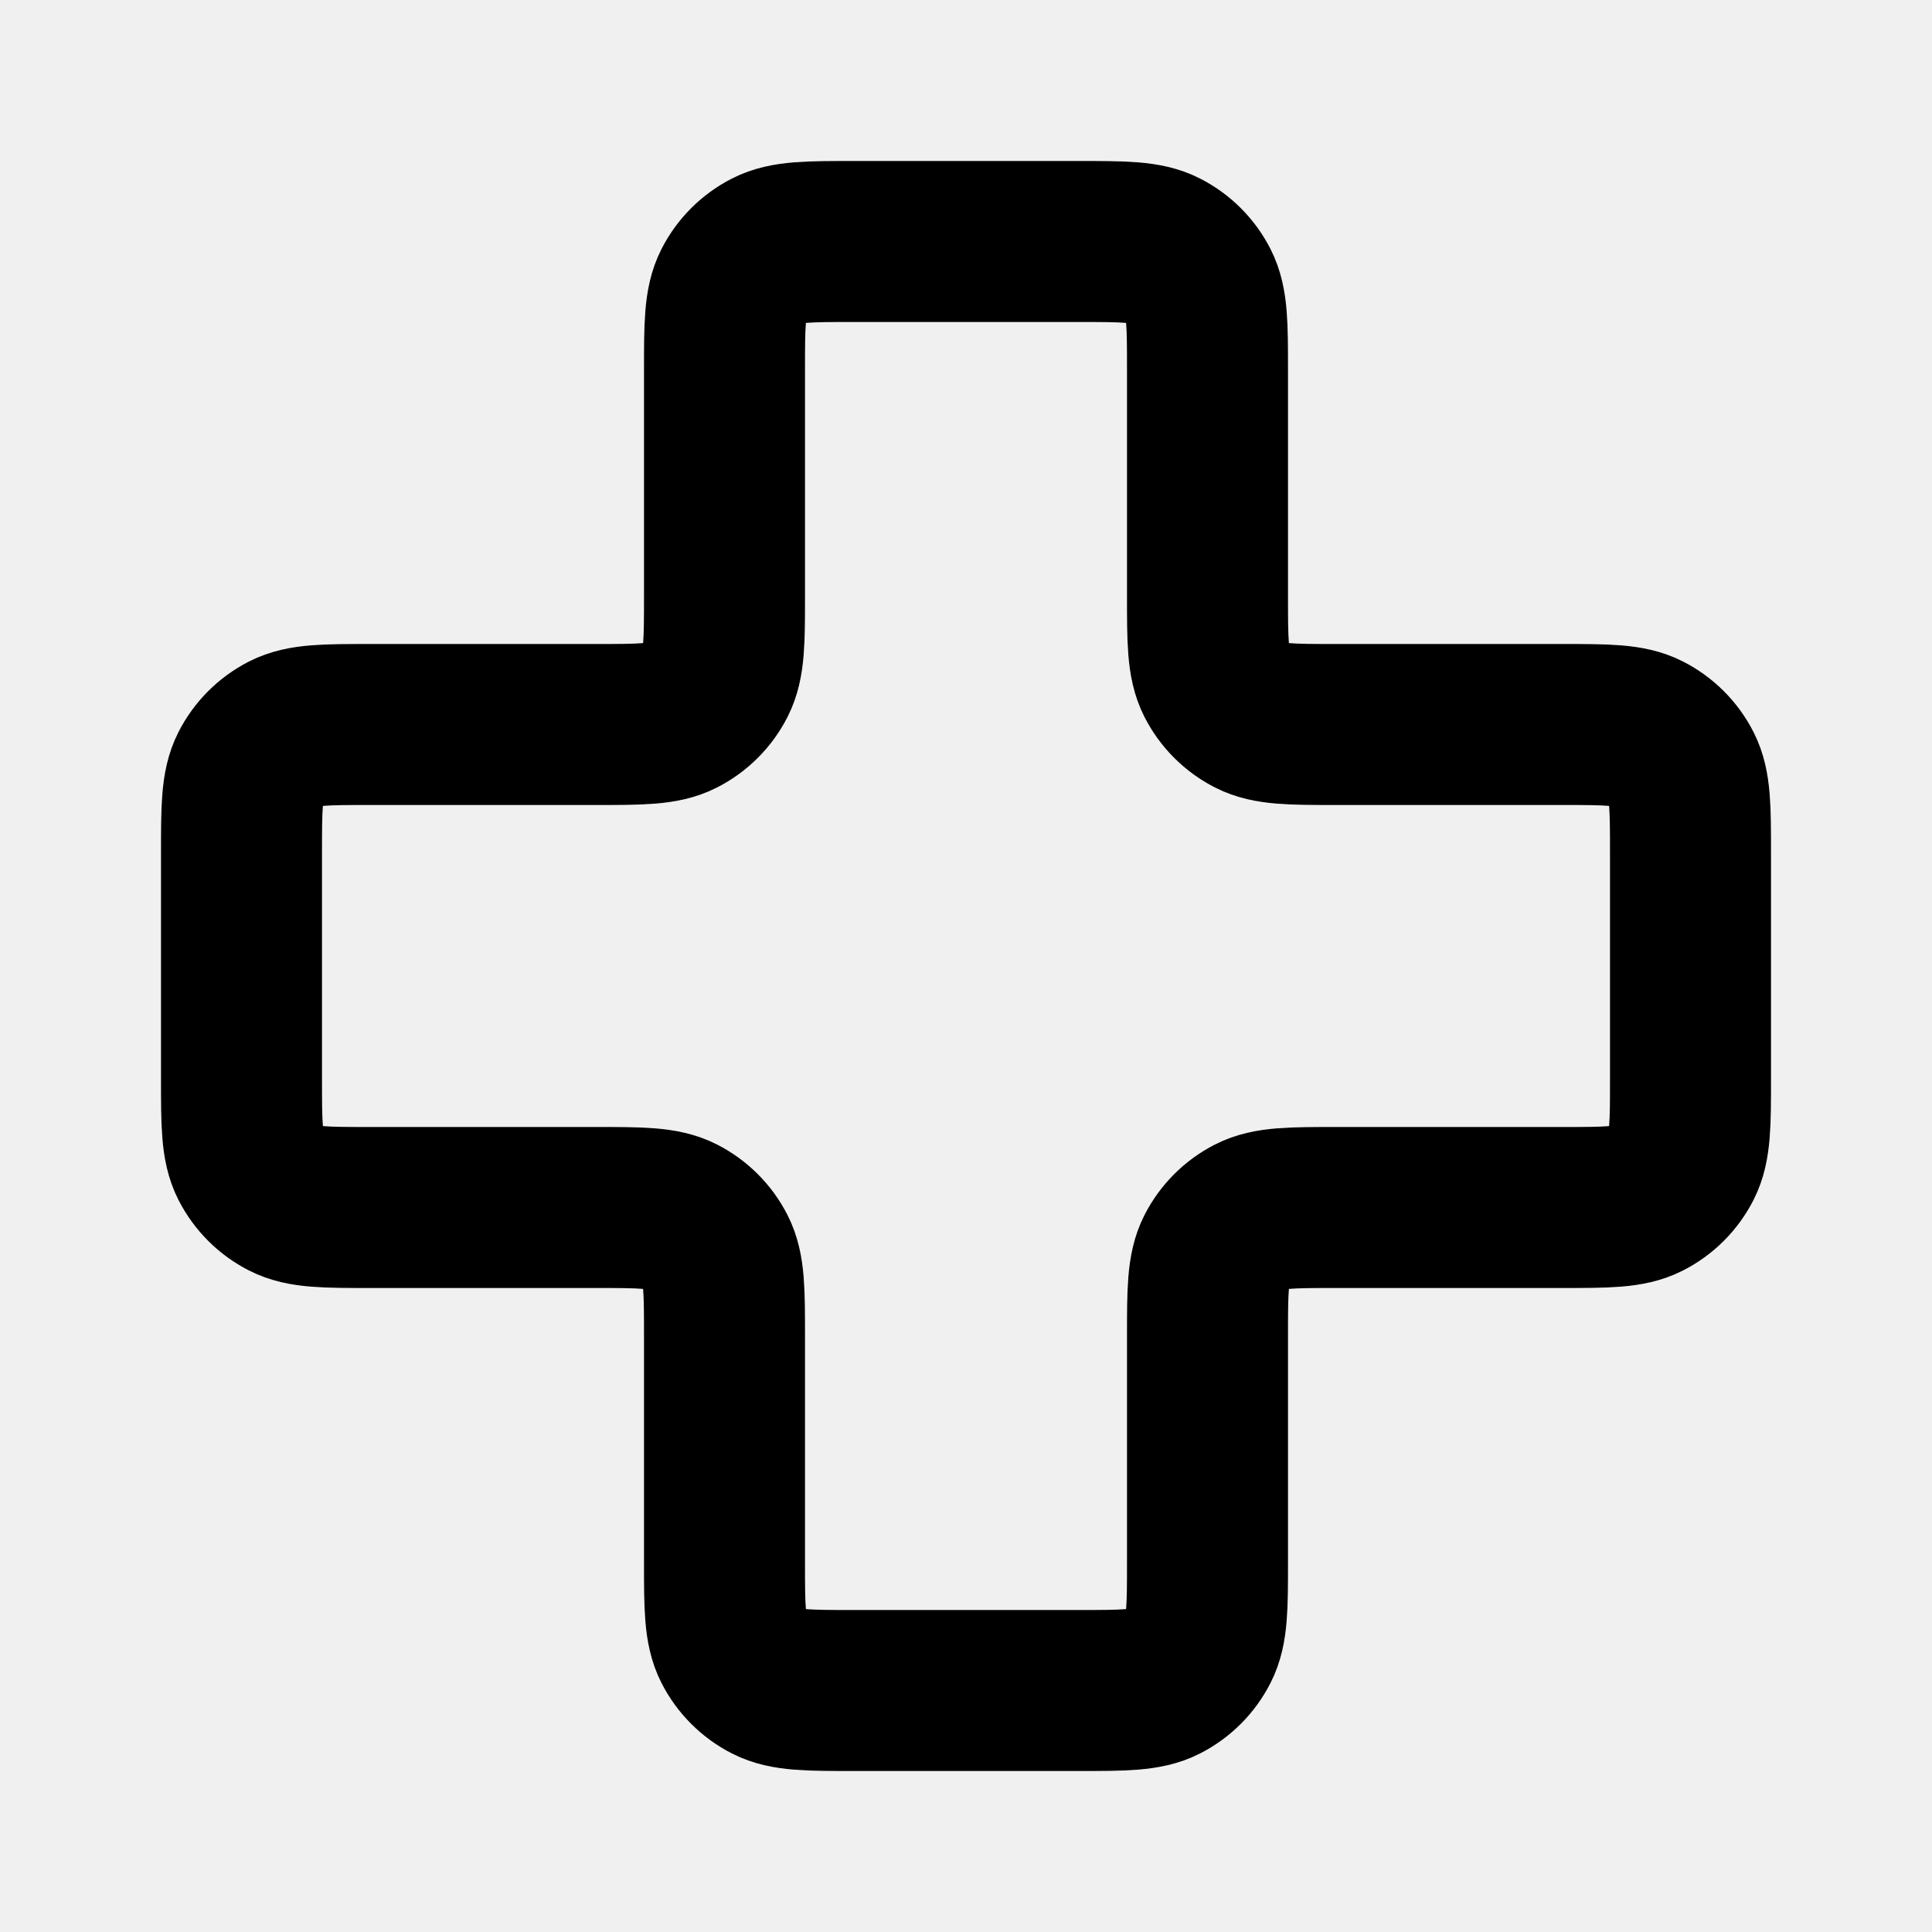
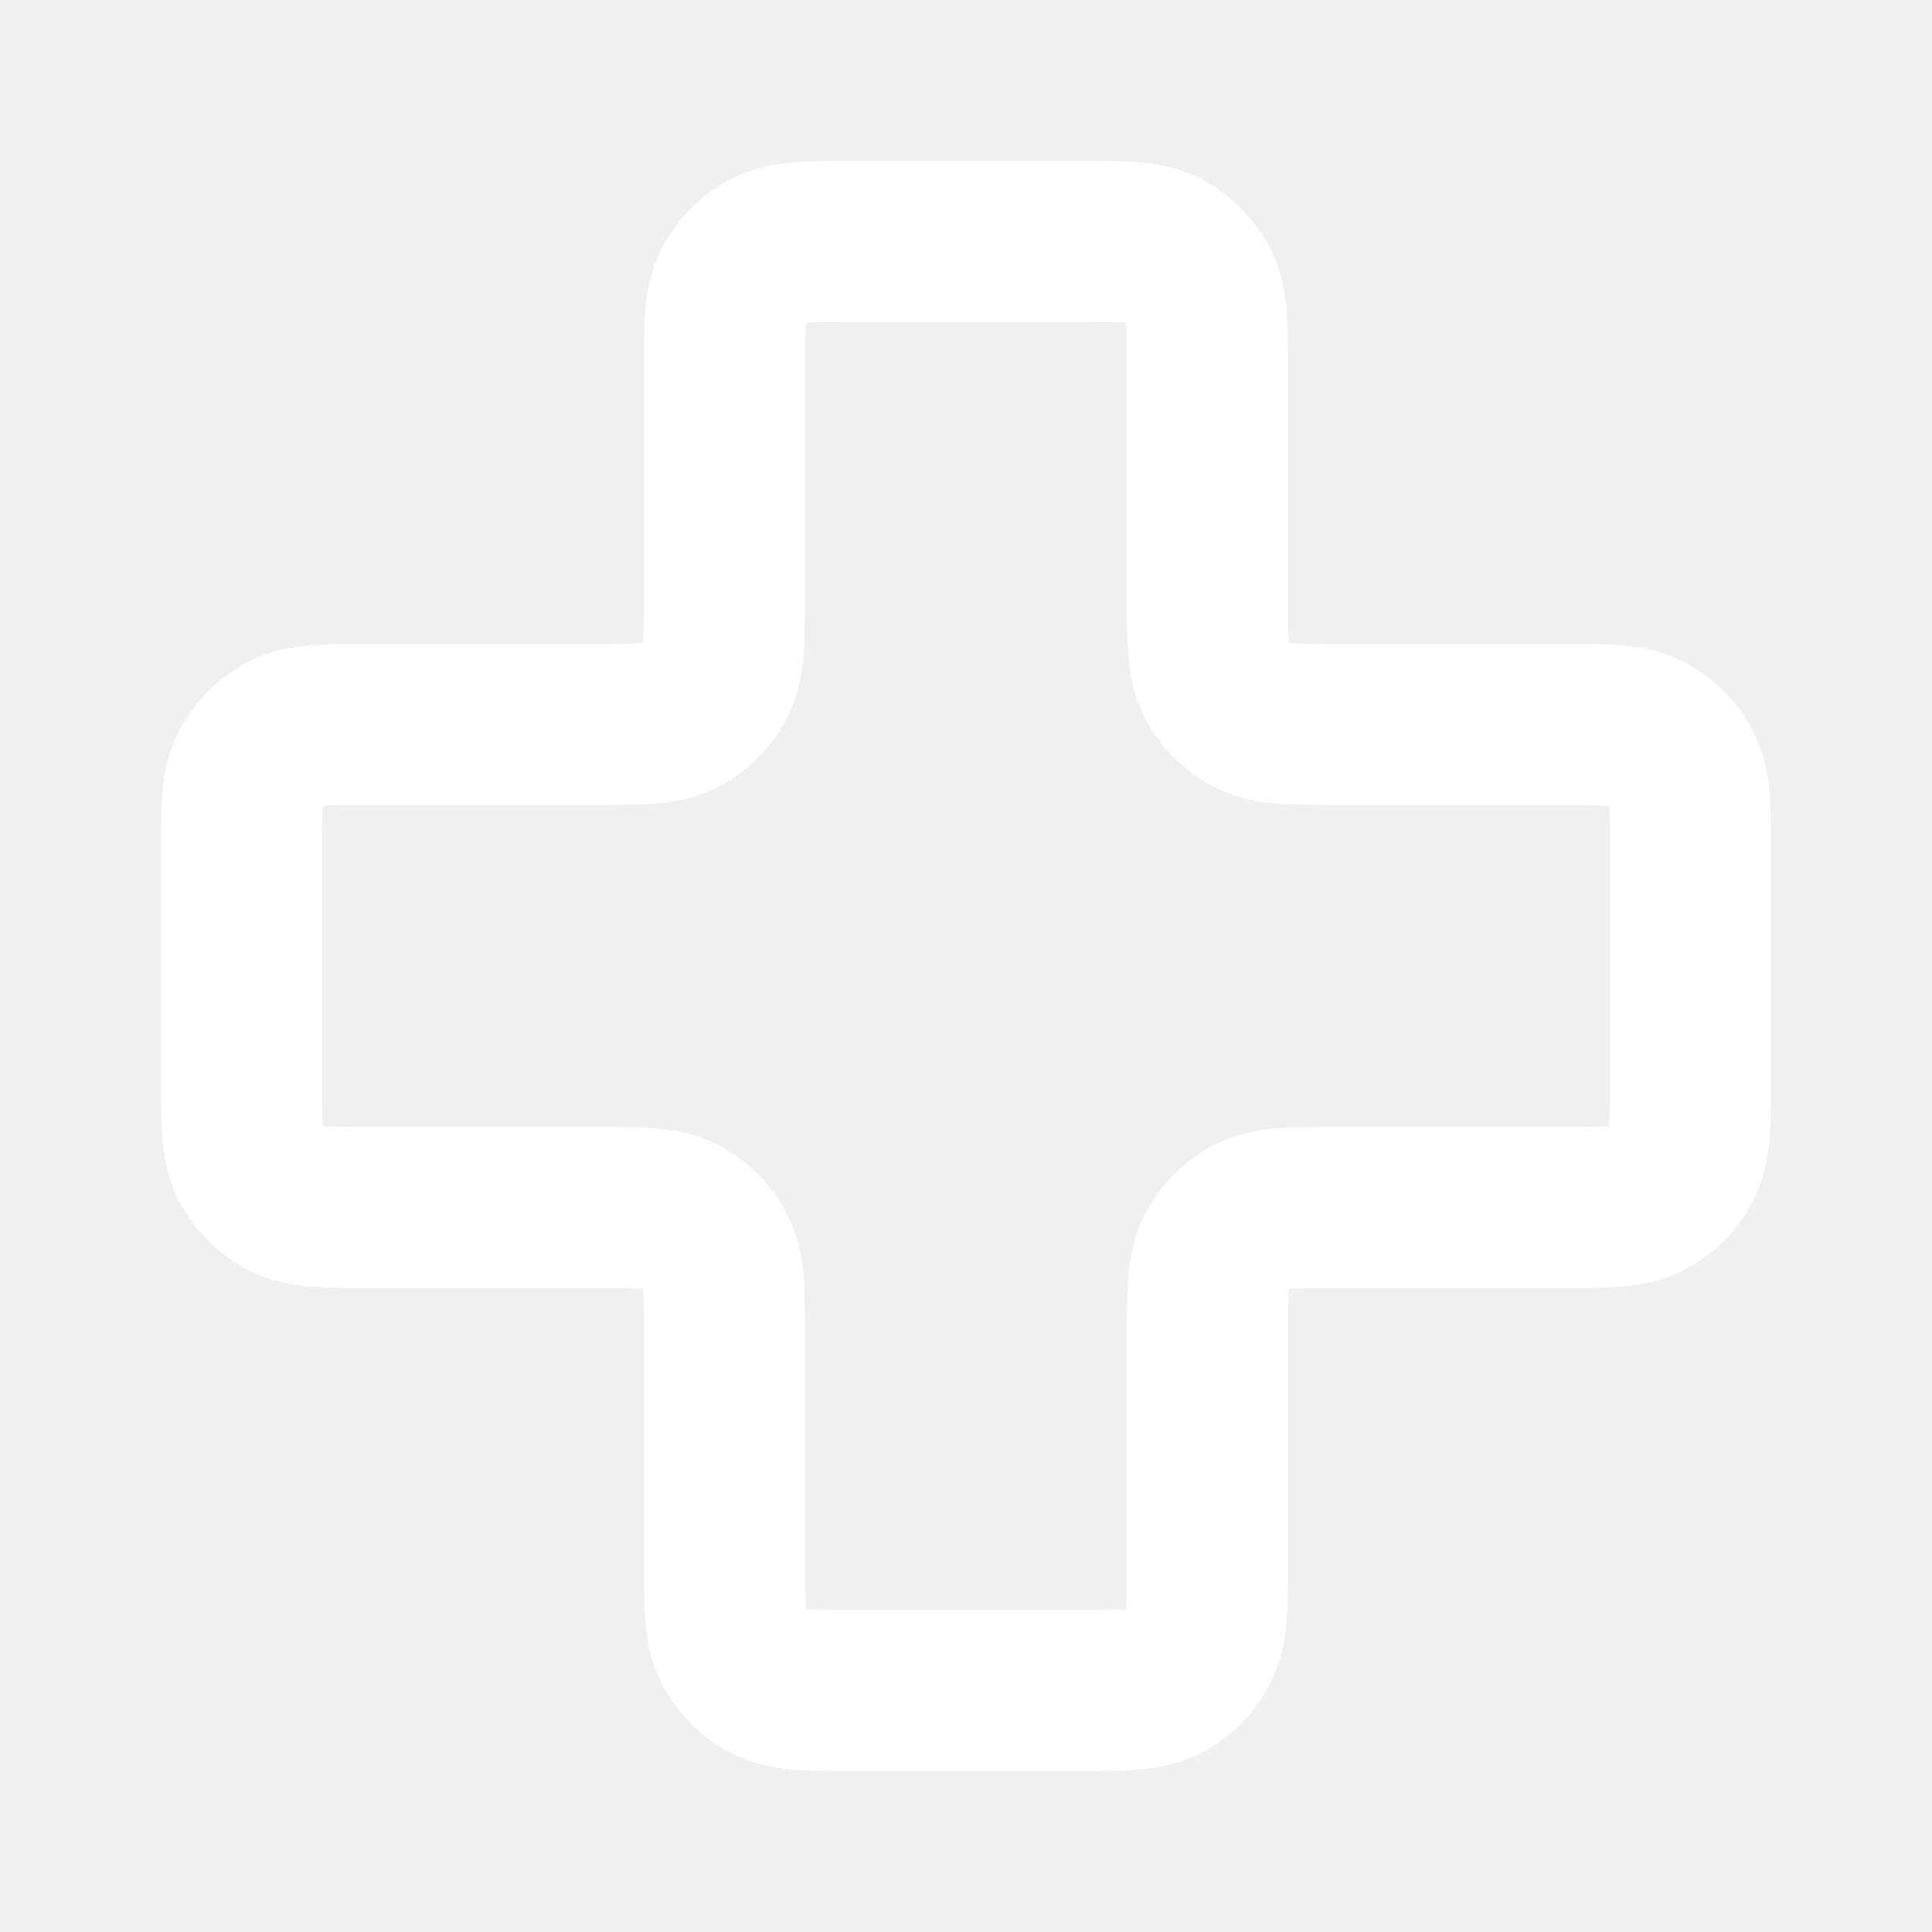
<svg xmlns="http://www.w3.org/2000/svg" width="800px" height="800px" viewBox="0 0 24 24" fill="none">
-   <path d="M15 4.6C15 4.04 15 3.76 14.891 3.546C14.795 3.358 14.642 3.205 14.454 3.109C14.24 3 13.96 3 13.4 3H10.6C10.04 3 9.76 3 9.546 3.109C9.358 3.205 9.205 3.358 9.109 3.546C9 3.76 9 4.04 9 4.6V7.4C9 7.96 9 8.24 8.891 8.454C8.795 8.642 8.642 8.795 8.454 8.891C8.24 9 7.96 9 7.4 9H4.6C4.04 9 3.76 9 3.546 9.109C3.358 9.205 3.205 9.358 3.109 9.546C3 9.76 3 10.04 3 10.6V13.4C3 13.96 3 14.24 3.109 14.454C3.205 14.642 3.358 14.795 3.546 14.891C3.76 15 4.04 15 4.6 15H7.4C7.96 15 8.24 15 8.454 15.109C8.642 15.205 8.795 15.358 8.891 15.546C9 15.76 9 16.04 9 16.6V19.4C9 19.96 9 20.24 9.109 20.454C9.205 20.642 9.358 20.795 9.546 20.891C9.76 21 10.04 21 10.6 21H13.4C13.96 21 14.24 21 14.454 20.891C14.642 20.795 14.795 20.642 14.891 20.454C15 20.24 15 19.96 15 19.4V16.6C15 16.04 15 15.76 15.109 15.546C15.205 15.358 15.358 15.205 15.546 15.109C15.76 15 16.04 15 16.6 15H19.4C19.96 15 20.24 15 20.454 14.891C20.642 14.795 20.795 14.642 20.891 14.454C21 14.24 21 13.96 21 13.4V10.6C21 10.04 21 9.76 20.891 9.546C20.795 9.358 20.642 9.205 20.454 9.109C20.24 9 19.96 9 19.4 9L16.6 9C16.04 9 15.76 9 15.546 8.891C15.358 8.795 15.205 8.642 15.109 8.454C15 8.24 15 7.96 15 7.4V4.6Z" stroke="#000000" stroke-width="2" stroke-linecap="round" stroke-linejoin="round" />
+   <path d="M15 4.6C15 4.04 15 3.76 14.891 3.546C14.795 3.358 14.642 3.205 14.454 3.109C14.24 3 13.96 3 13.4 3H10.6C10.04 3 9.76 3 9.546 3.109C9.358 3.205 9.205 3.358 9.109 3.546C9 3.76 9 4.04 9 4.6V7.4C9 7.96 9 8.24 8.891 8.454C8.795 8.642 8.642 8.795 8.454 8.891C8.24 9 7.96 9 7.4 9H4.6C4.04 9 3.76 9 3.546 9.109C3.358 9.205 3.205 9.358 3.109 9.546C3 9.76 3 10.04 3 10.6V13.4C3 13.96 3 14.24 3.109 14.454C3.205 14.642 3.358 14.795 3.546 14.891C3.76 15 4.04 15 4.6 15H7.4C7.96 15 8.24 15 8.454 15.109C8.642 15.205 8.795 15.358 8.891 15.546C9 15.76 9 16.04 9 16.6V19.4C9 19.96 9 20.24 9.109 20.454C9.205 20.642 9.358 20.795 9.546 20.891C9.76 21 10.04 21 10.6 21H13.4C13.96 21 14.24 21 14.454 20.891C14.642 20.795 14.795 20.642 14.891 20.454C15 20.24 15 19.96 15 19.4V16.6C15 16.04 15 15.76 15.109 15.546C15.205 15.358 15.358 15.205 15.546 15.109C15.76 15 16.04 15 16.6 15H19.4C19.96 15 20.24 15 20.454 14.891C20.642 14.795 20.795 14.642 20.891 14.454C21 14.24 21 13.96 21 13.4V10.6C21 10.04 21 9.76 20.891 9.546C20.795 9.358 20.642 9.205 20.454 9.109C20.24 9 19.96 9 19.4 9L16.6 9C16.04 9 15.76 9 15.546 8.891C15.358 8.795 15.205 8.642 15.109 8.454C15 8.24 15 7.96 15 7.4V4.6Z" stroke="#ffffff" stroke-width="2" stroke-linecap="round" stroke-linejoin="round" />
</svg>
